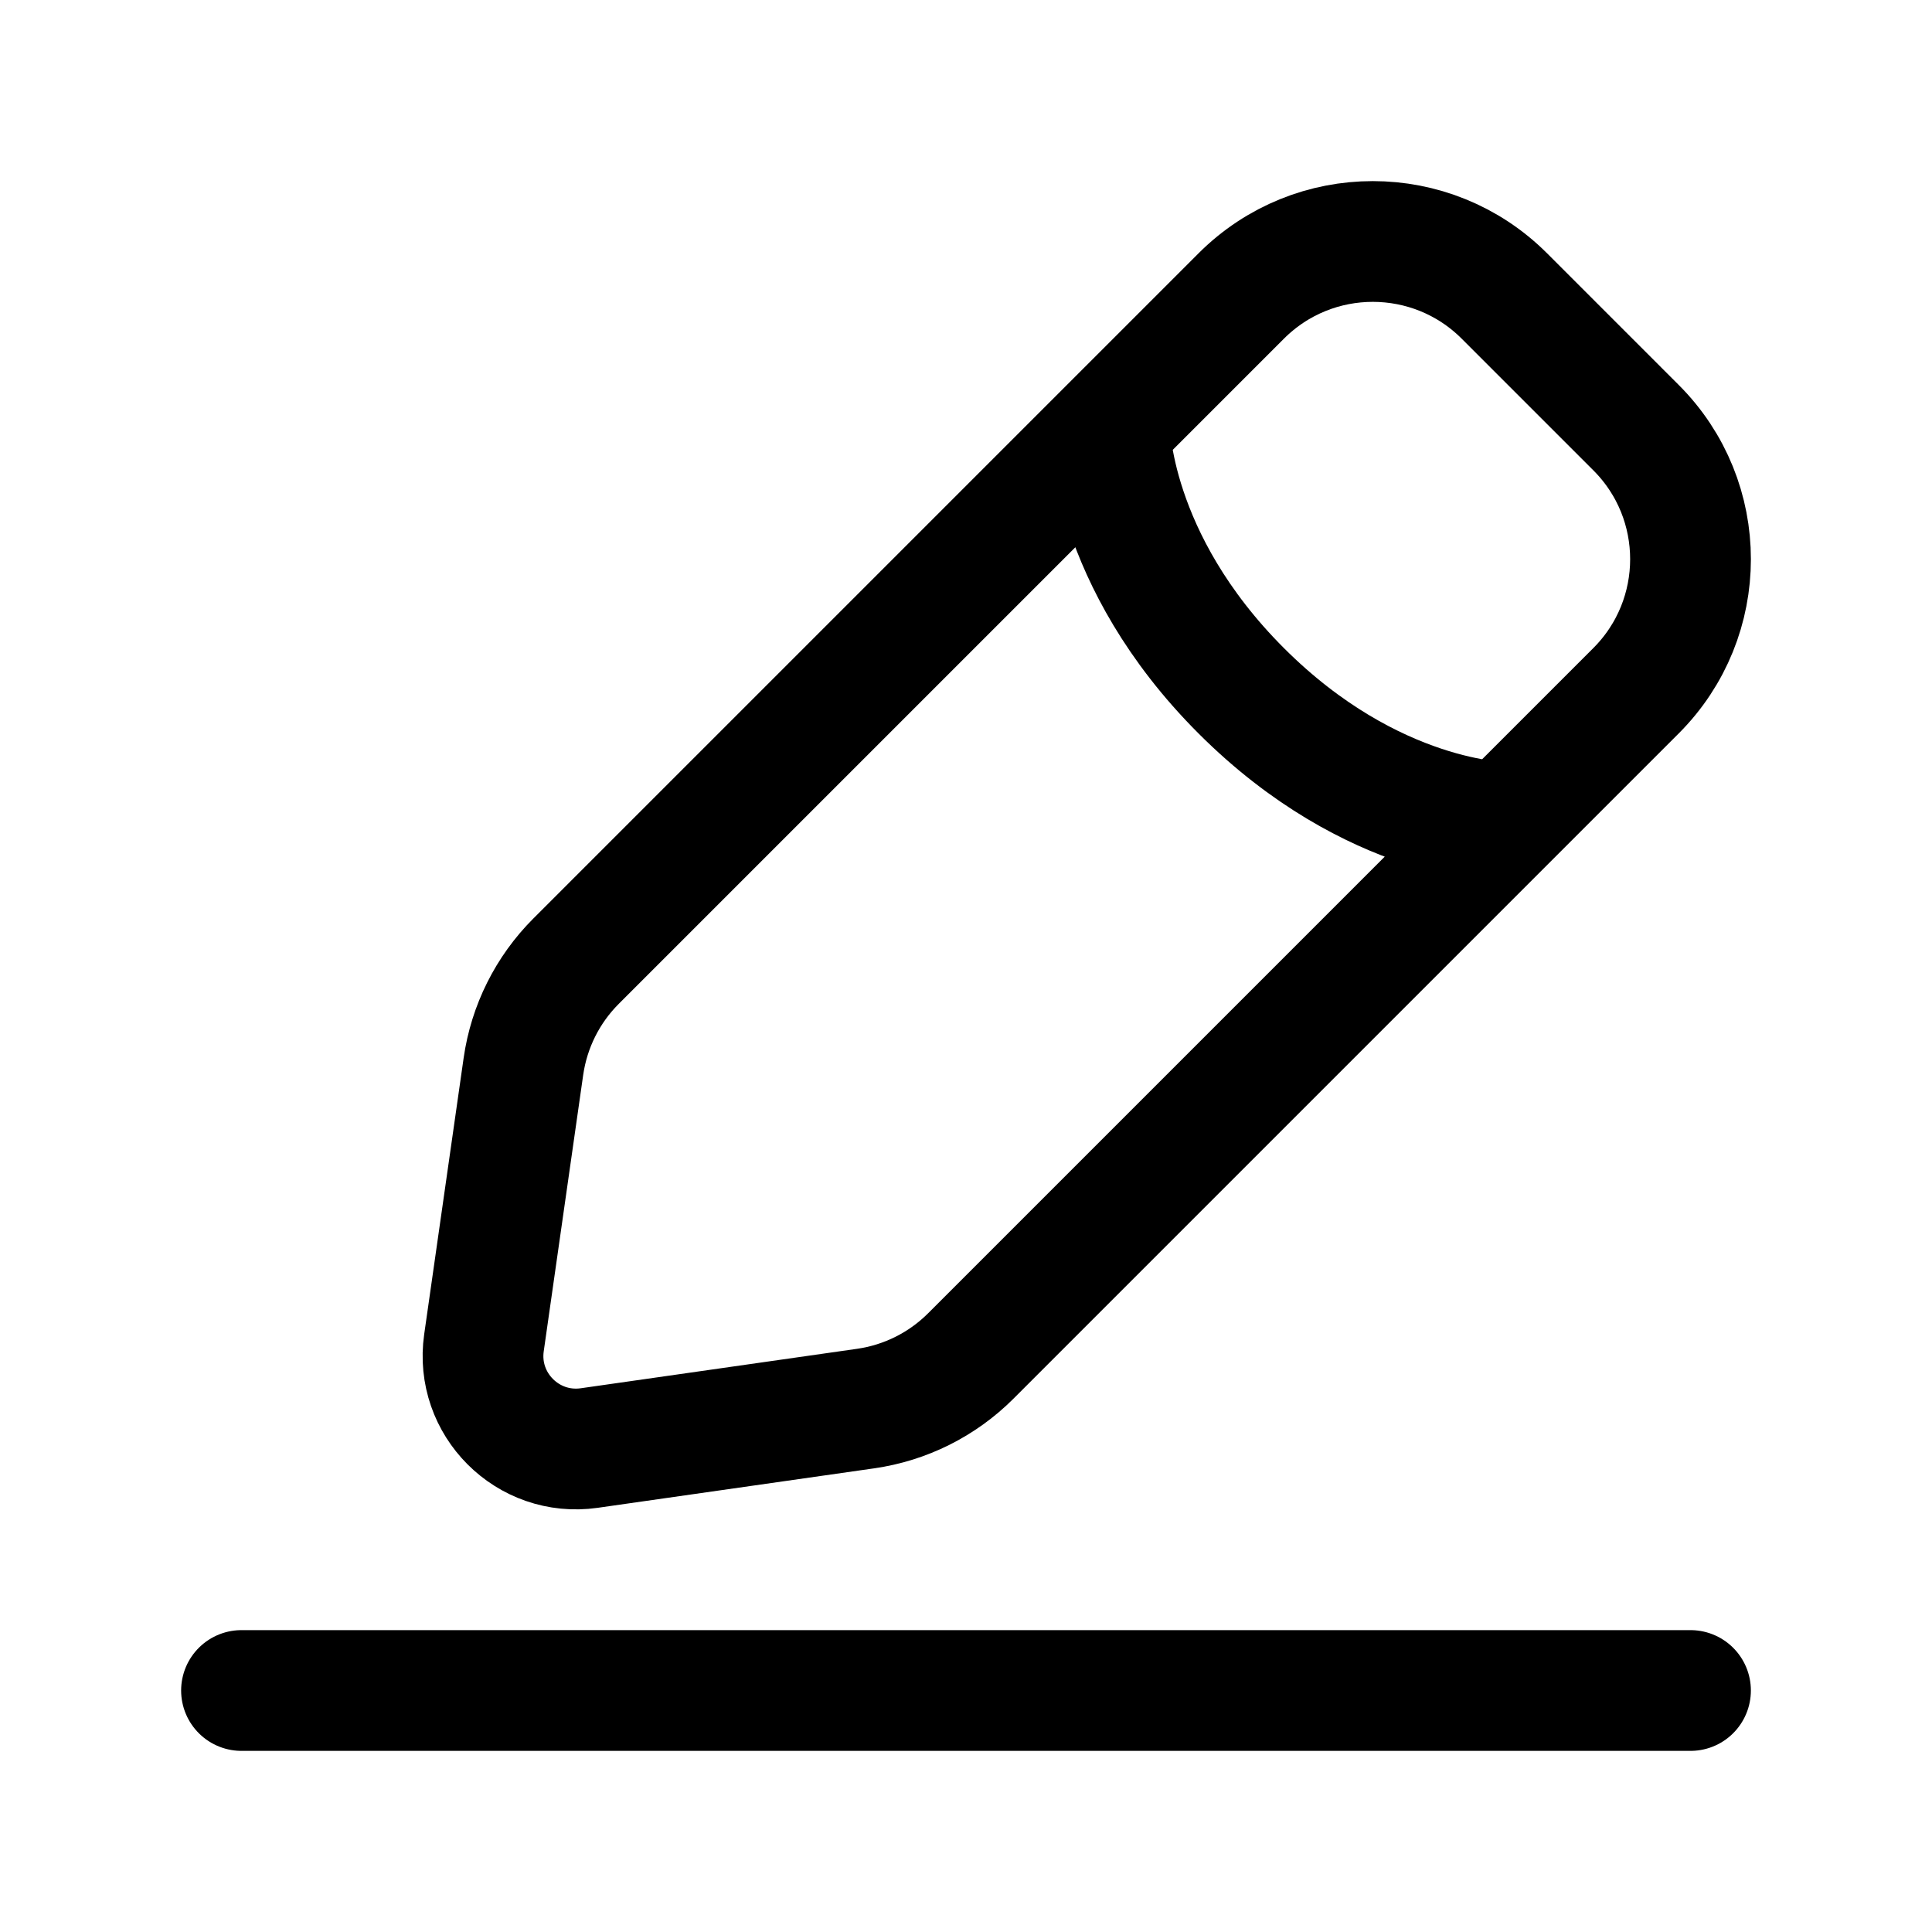
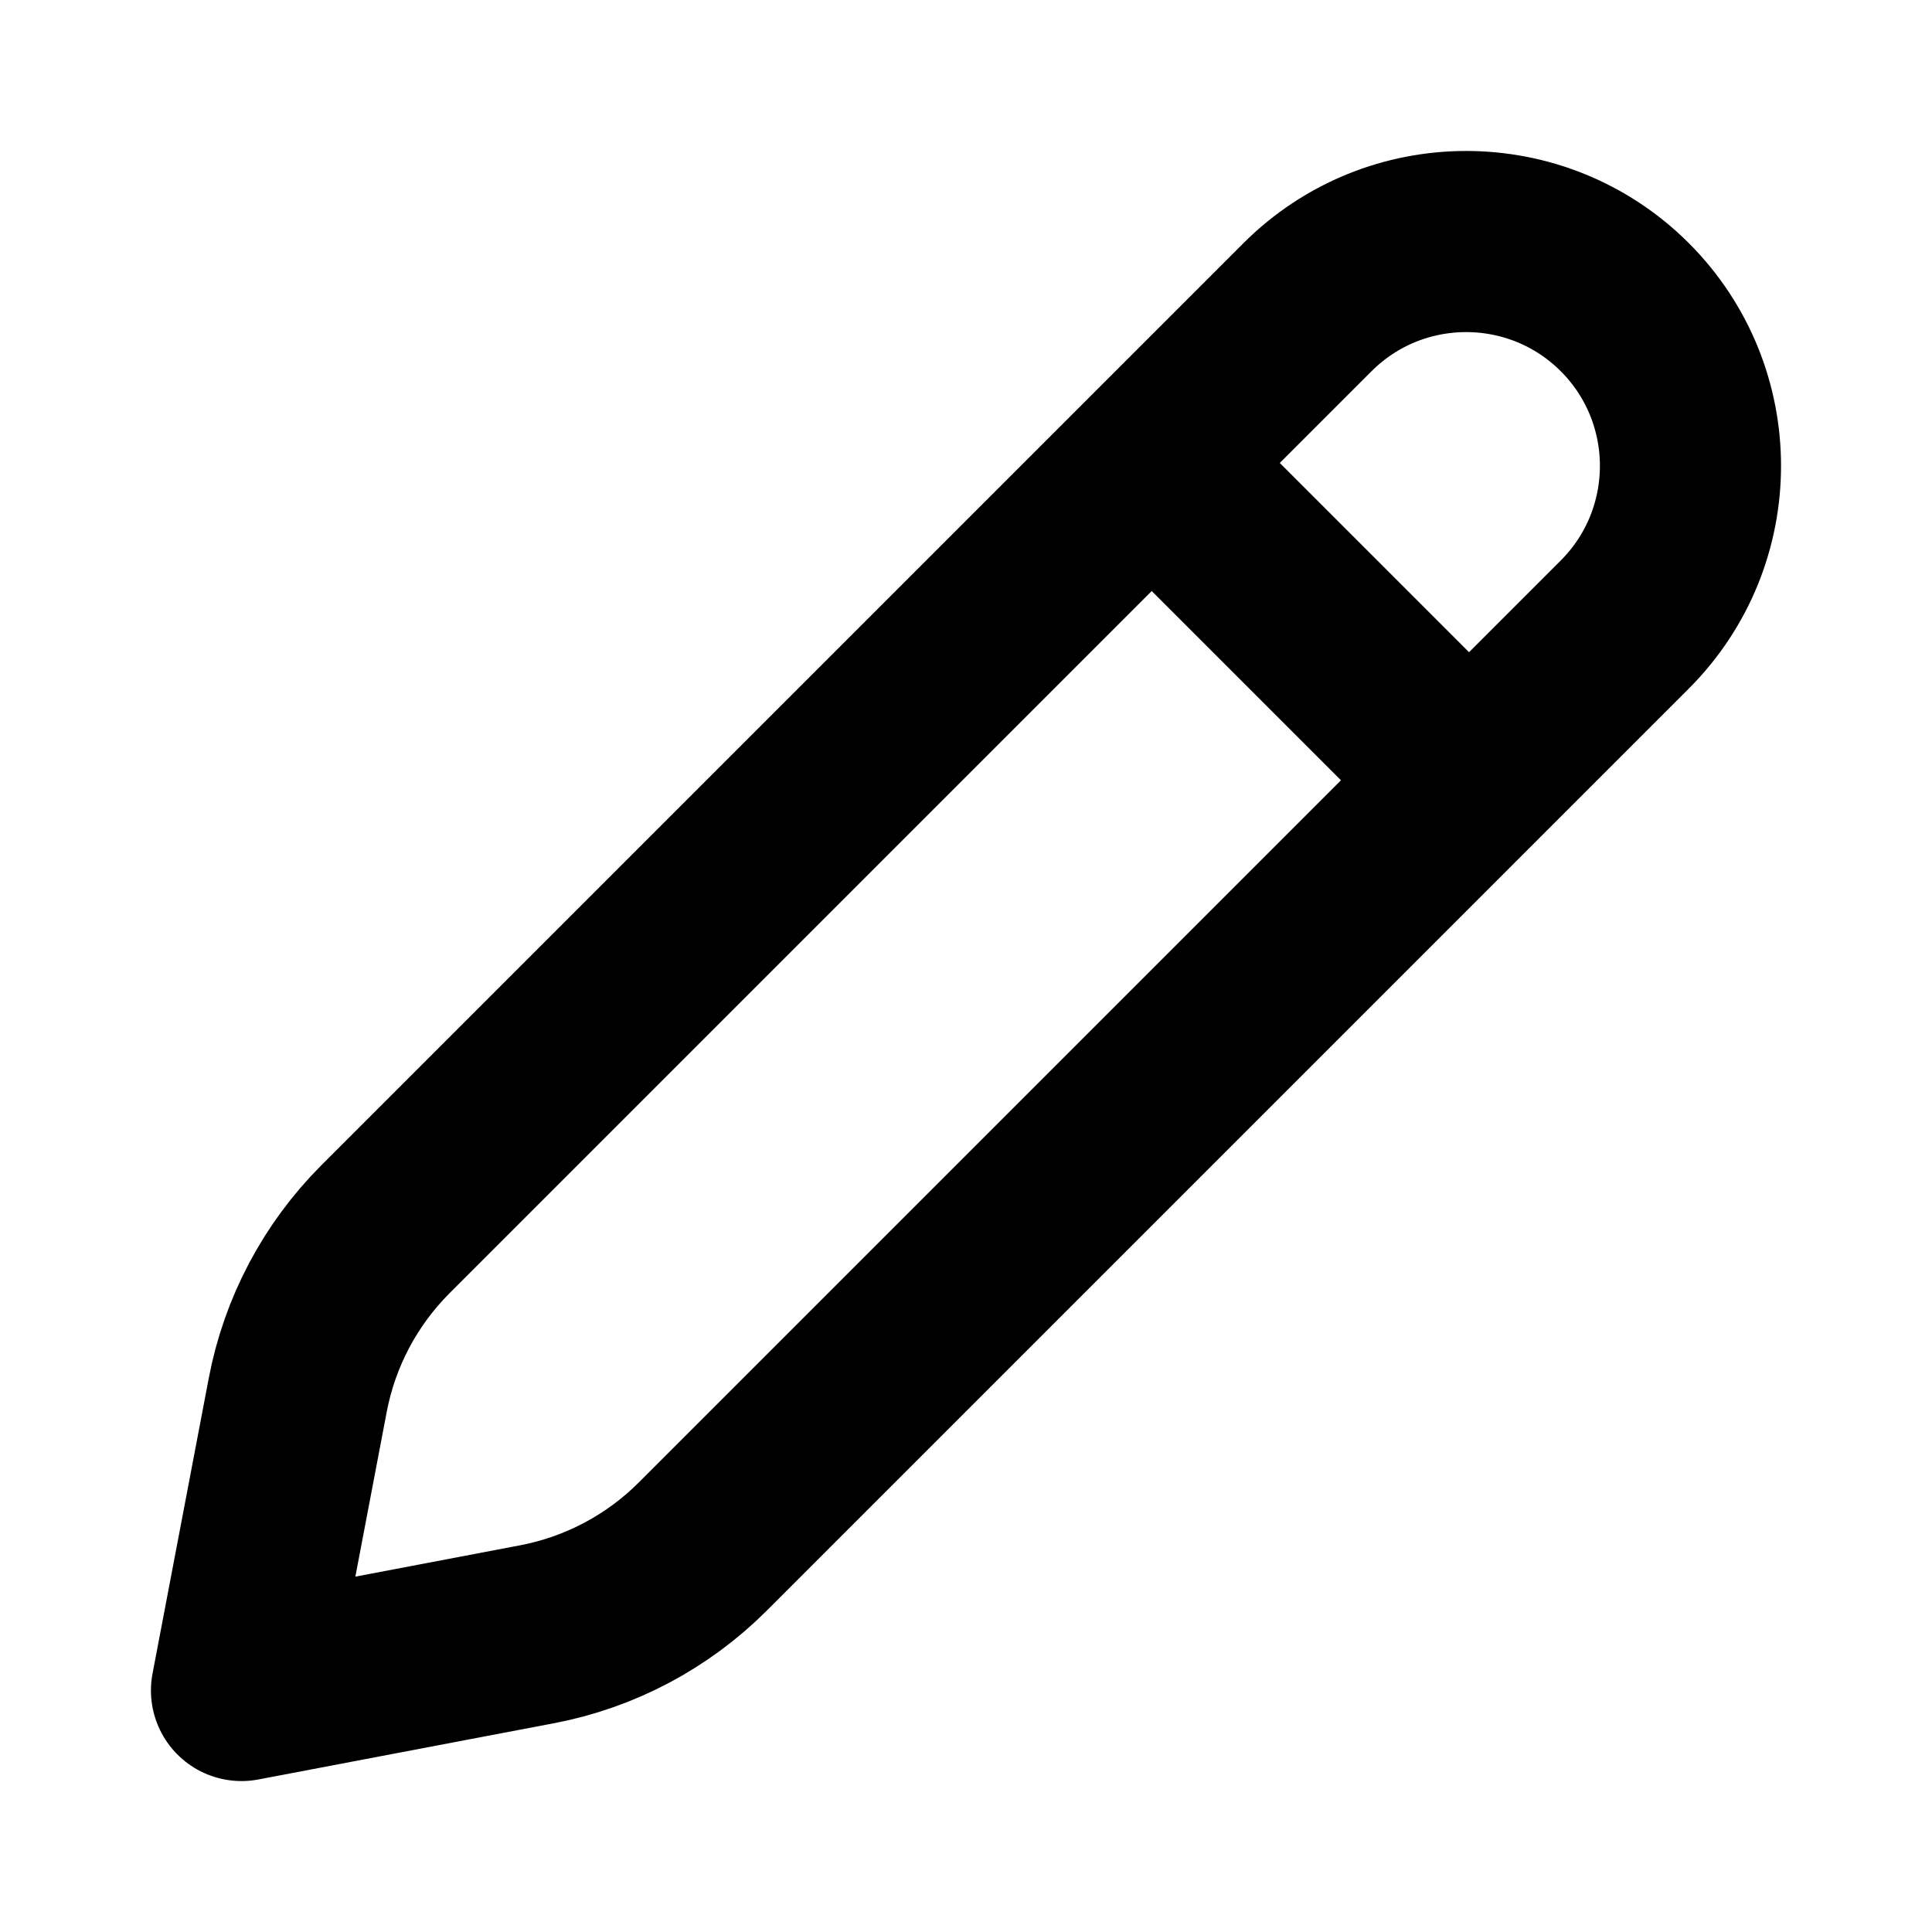
- <svg xmlns="http://www.w3.org/2000/svg" width="24" height="24" viewBox="0 0 24 24" fill="none">
-   <path d="M3 21H21M13.784 5.312C13.784 5.312 13.784 6.946 15.419 8.581C17.054 10.216 18.688 10.216 18.688 10.216M7.32 17.988L10.752 17.498C11.248 17.427 11.706 17.198 12.06 16.844L20.323 8.581C21.226 7.678 21.226 6.214 20.323 5.312L18.688 3.677C17.785 2.774 16.322 2.774 15.419 3.677L7.156 11.94C6.802 12.294 6.573 12.752 6.502 13.248L6.012 16.68C5.903 17.443 6.557 18.097 7.32 17.988Z" stroke="currentColor" stroke-width="1.5" stroke-linecap="round" />
+ <svg xmlns="http://www.w3.org/2000/svg" width="16" height="16" viewBox="0 0 16 16" fill="none">
+   <path d="M9.591 3.887L12.113 6.409M2 14L4.449 13.534C4.968 13.435 5.445 13.182 5.819 12.809L13.456 5.172C14.181 4.446 14.181 3.27 13.456 2.544C12.73 1.819 11.554 1.819 10.828 2.544L3.191 10.181C2.818 10.555 2.565 11.032 2.466 11.552L2 14Z" stroke="currentColor" stroke-width="1.5" stroke-linecap="round" stroke-linejoin="round" />
</svg>
